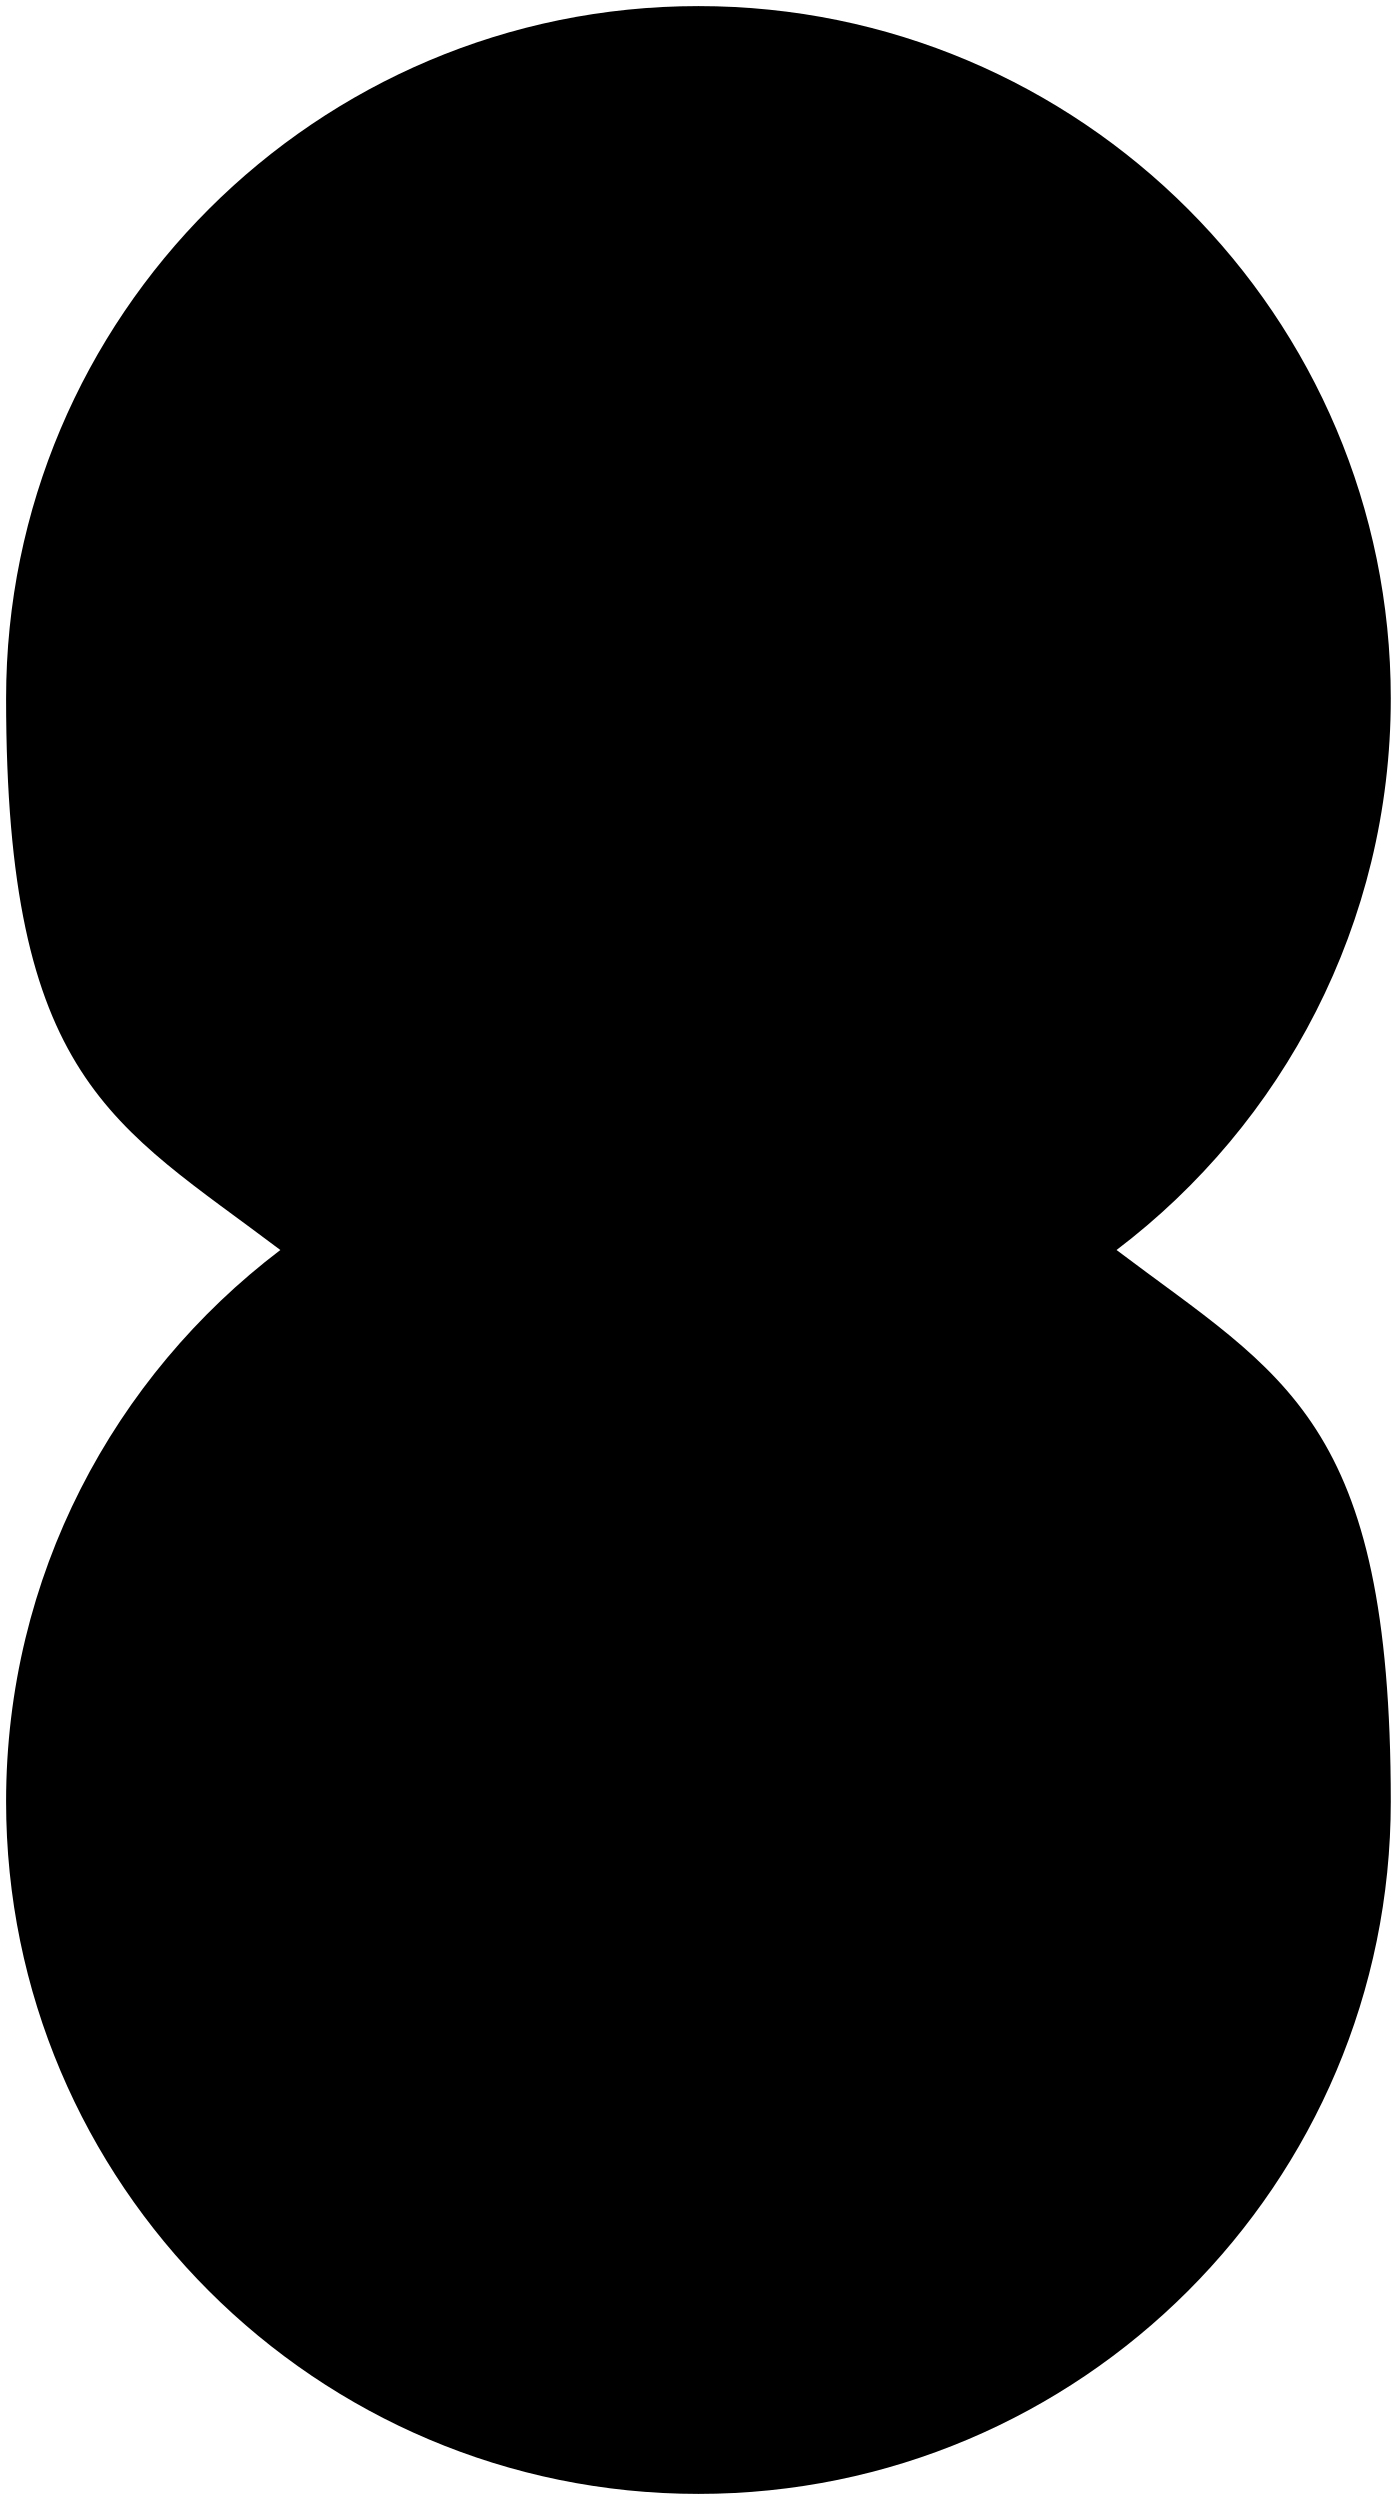
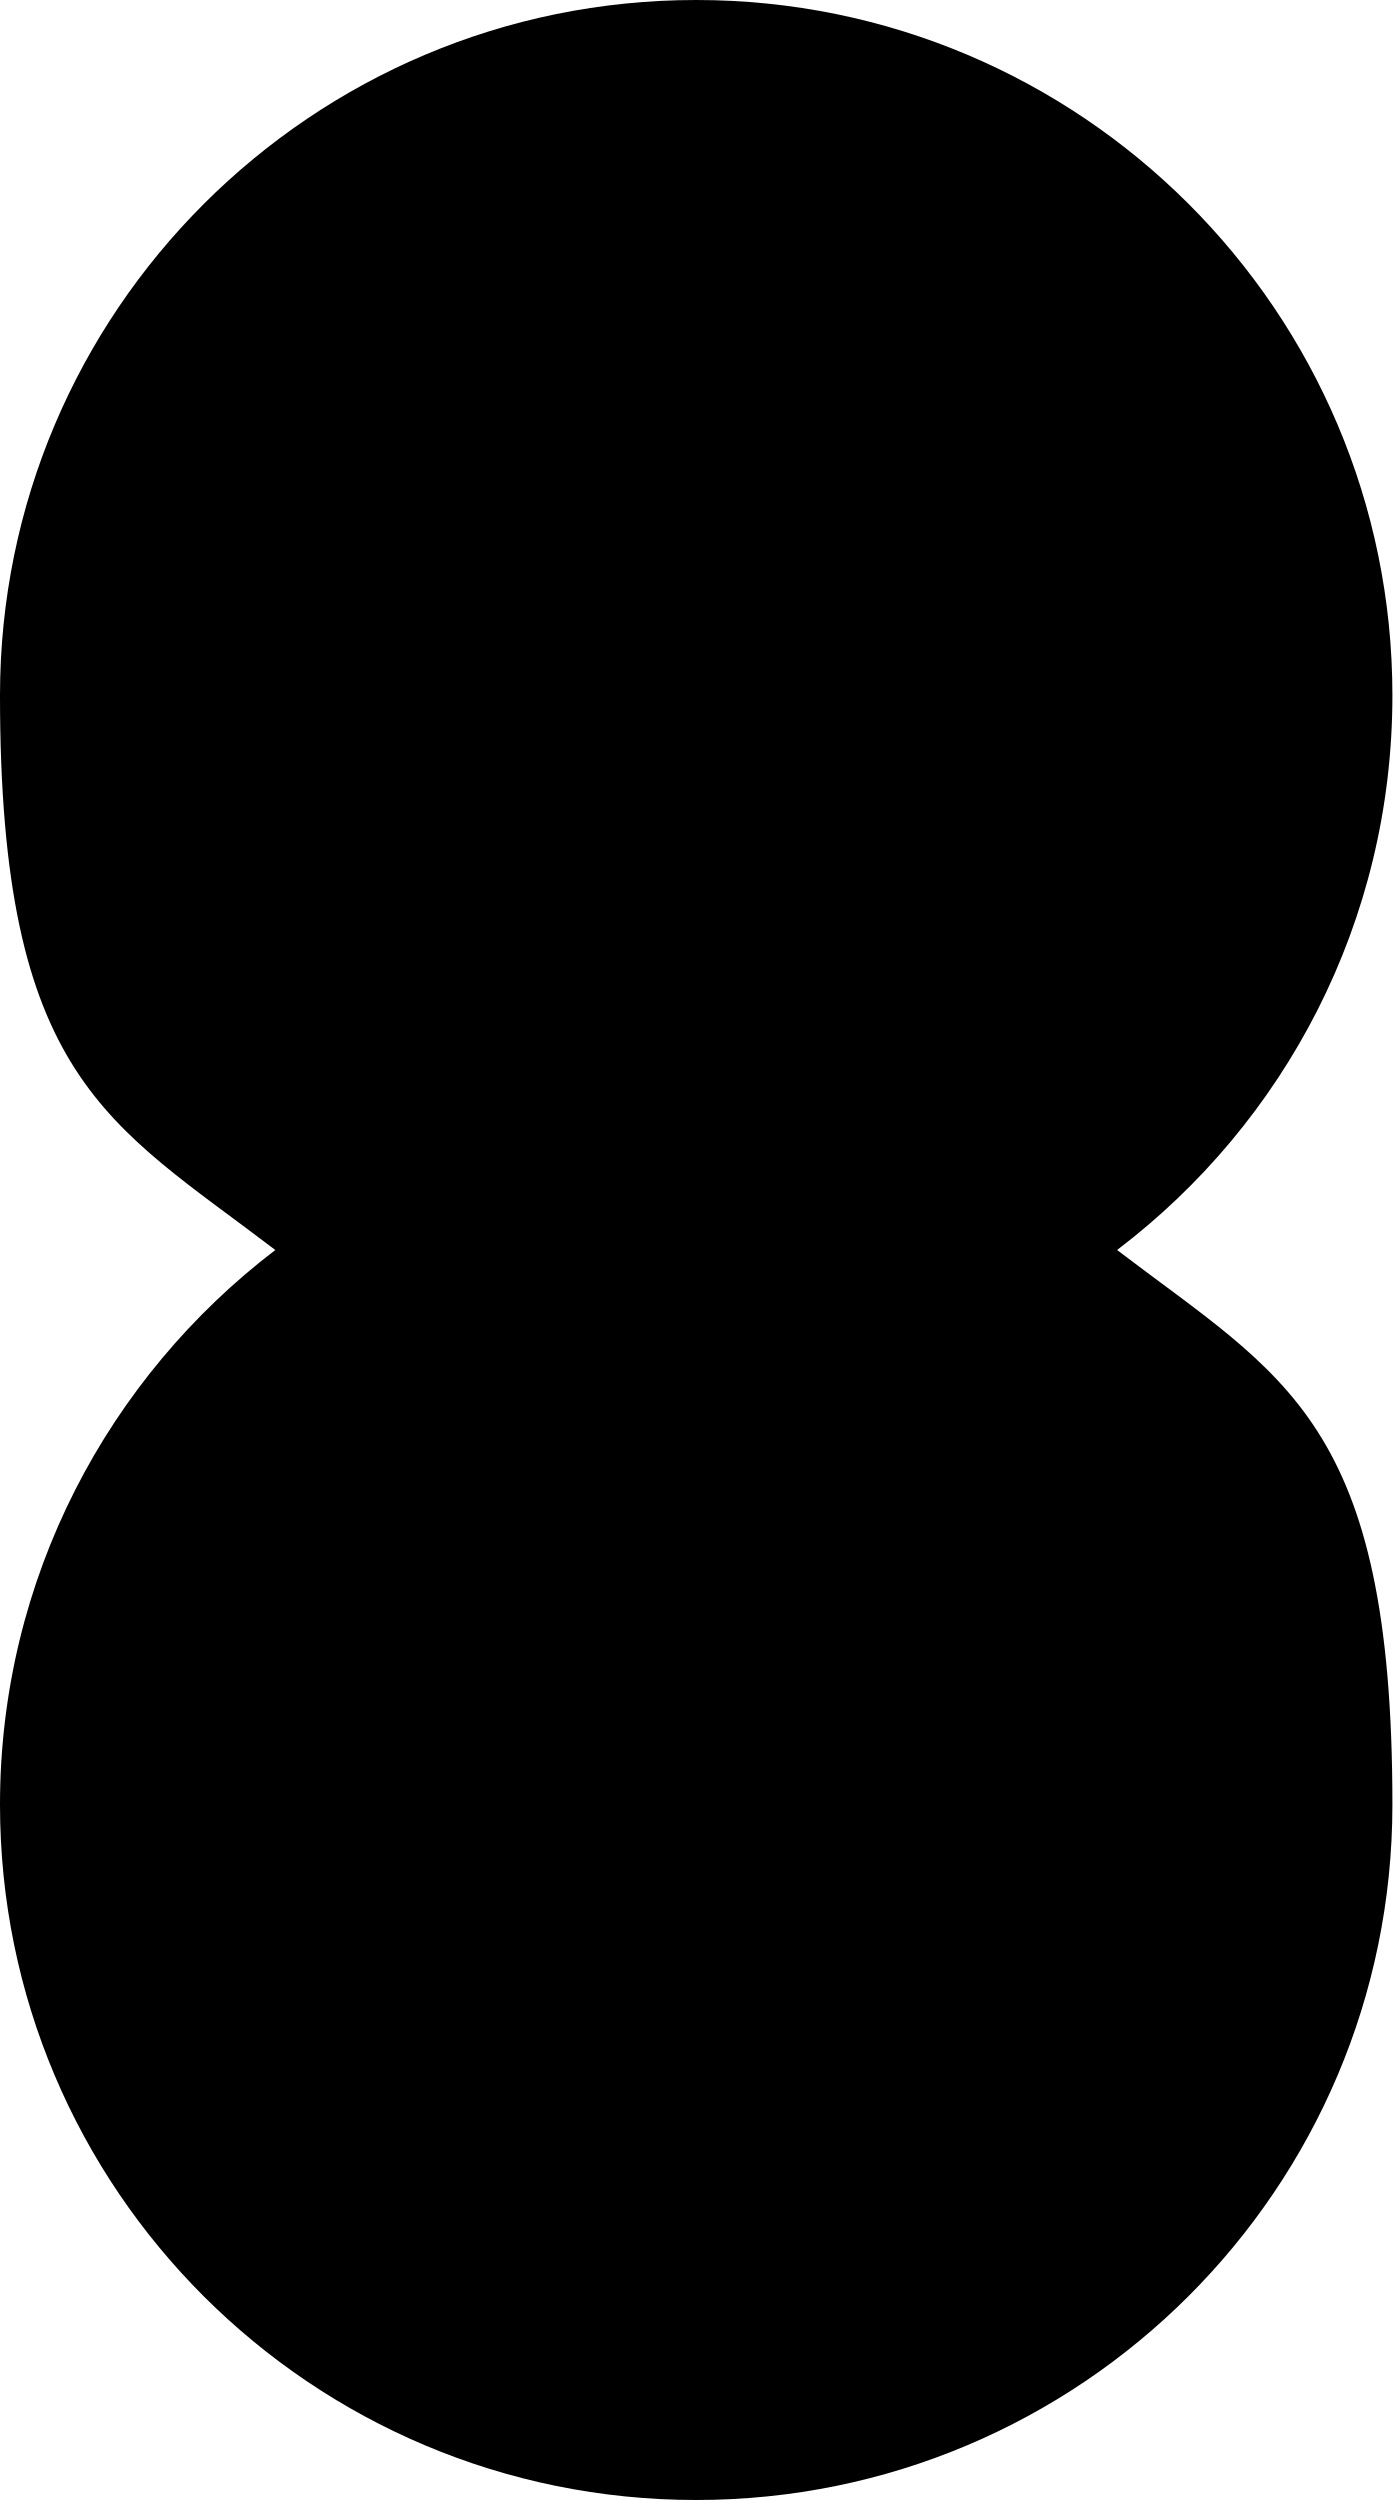
- <svg xmlns="http://www.w3.org/2000/svg" id="uuid-7c034659-8733-4418-a1b5-12abddf386fe" width="229.2" height="410.2" viewBox="0 0 229.2 410.2">
-   <g id="uuid-9c5ac702-5583-480d-b95a-2dd02b12c9c3" data-name="Capa 1">
-     <path d="M183.2,205.1c27.3-20.7,45-53.6,45-90.5C228.2,51.9,177.3,1,114.6,1S1,51.9,1,114.6s17.6,69.8,45,90.5C18.6,225.9,1,258.7,1,295.6c0,62.7,50.9,113.6,113.6,113.6s113.6-50.9,113.6-113.6-17.6-69.8-45-90.5Z" style="fill: #000; stroke: none; stroke-miterlimit: 10; stroke-width: 1px;" />
+ <svg xmlns="http://www.w3.org/2000/svg" id="uuid-192a2aea-d364-4fc7-8bf6-65a4f7841db0" data-name="Layer 2" width="176" height="316" viewBox="0 0 176 316">
+   <g id="uuid-bdca3bcc-d2e7-4940-970a-5bde282b59a3" data-name="Capa 1">
+     <path d="M141.2,158c21.2-16.1,34.8-41.5,34.8-70.1C176,39.4,136.6,0,88,0S0,39.4,0,87.9s13.7,54,34.8,70.1C13.7,174.1,0,199.5,0,228.1c0,48.6,39.4,87.9,88,87.9s88-39.4,88-87.9-13.7-54-34.8-70.1Z" />
  </g>
</svg>
